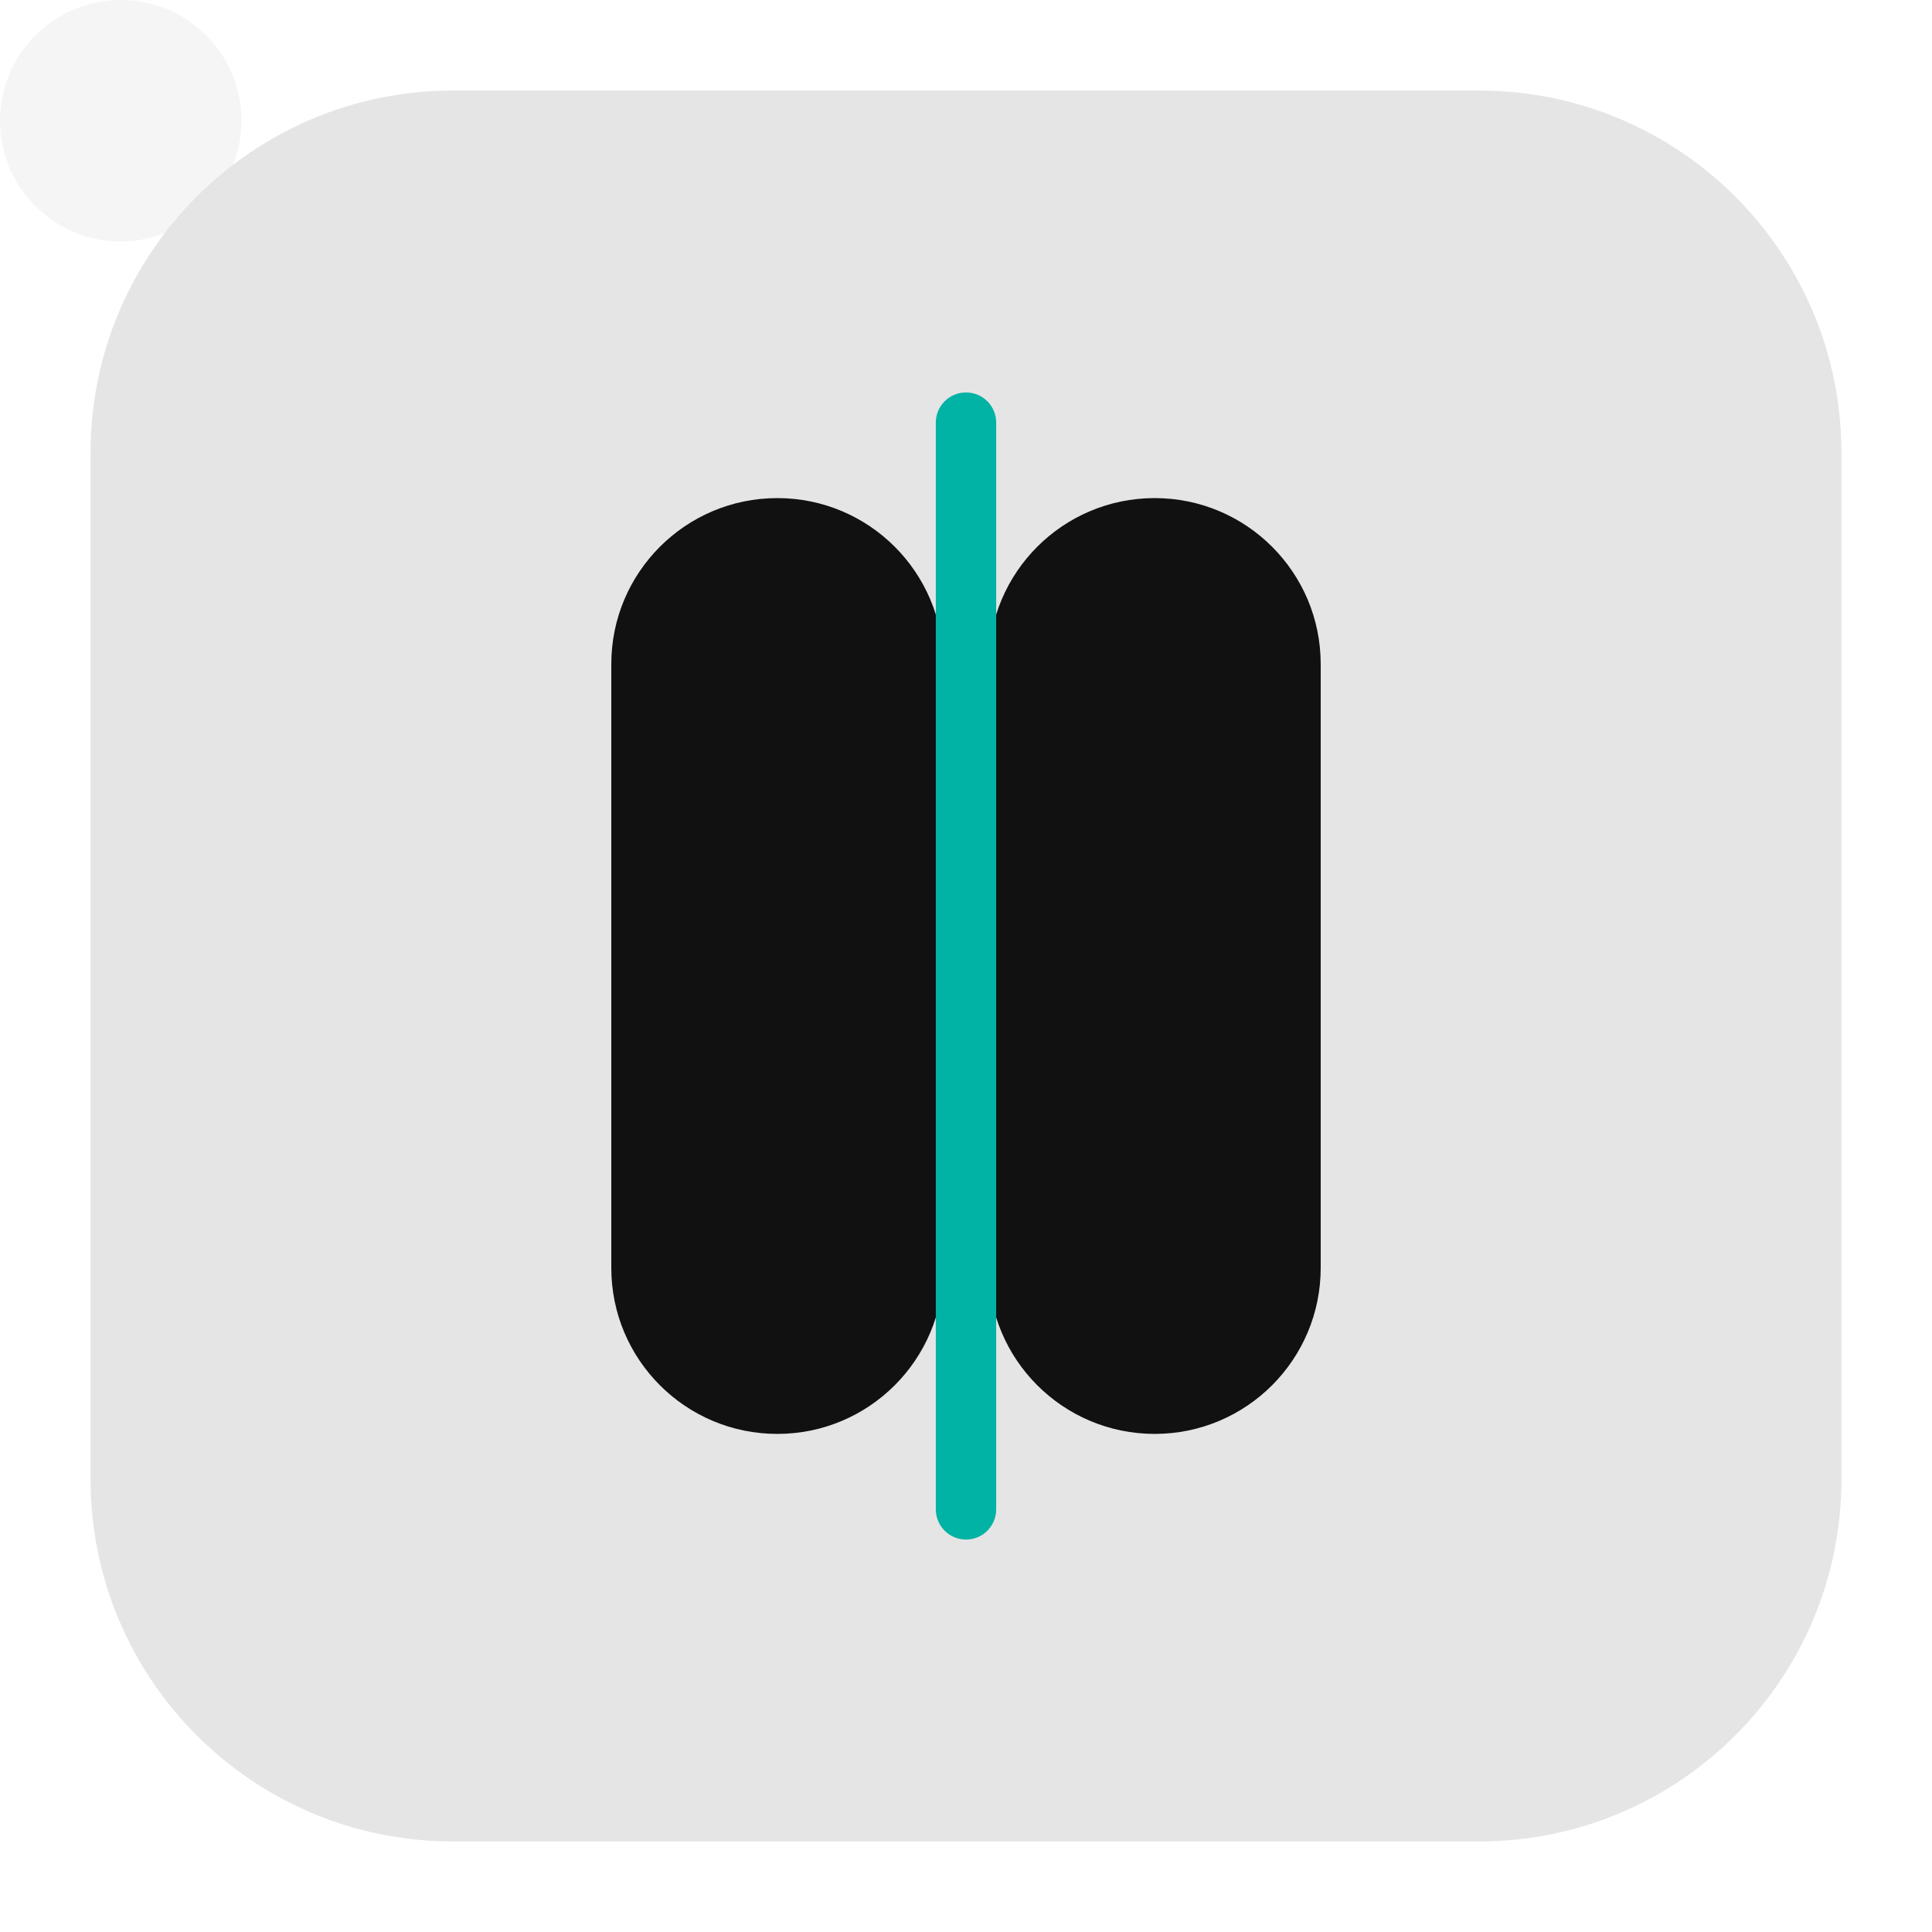
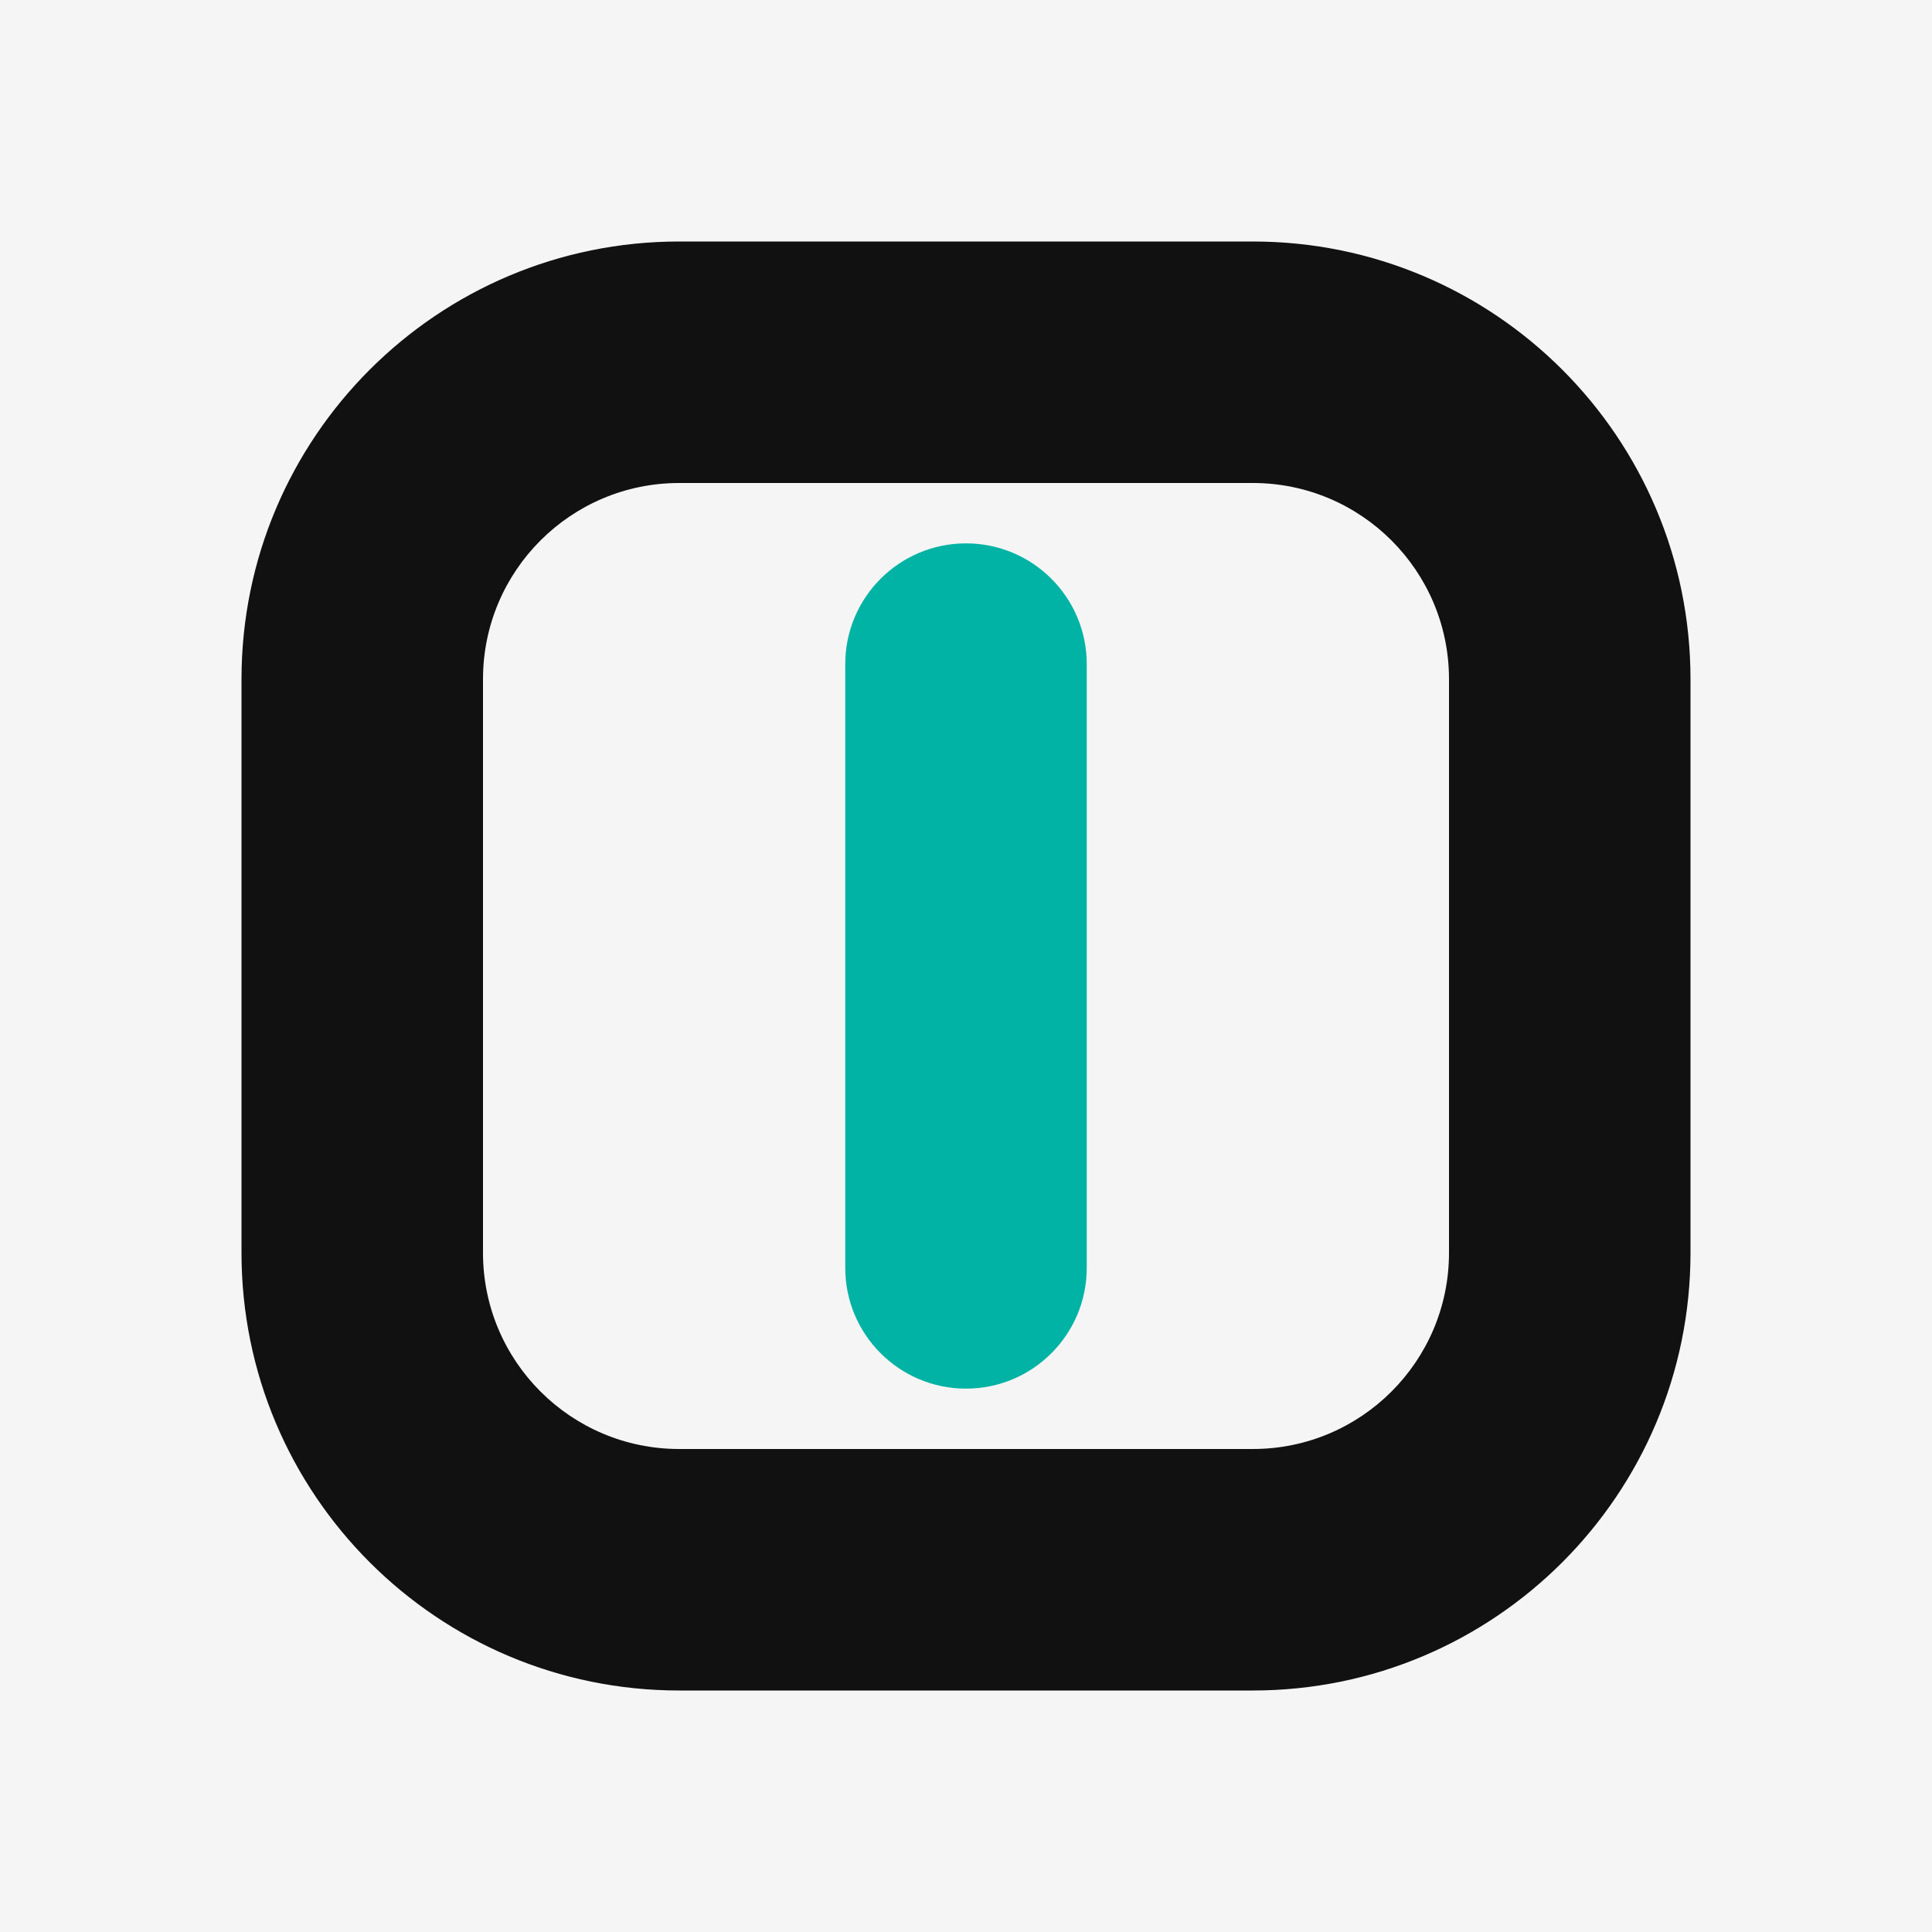
- <svg xmlns="http://www.w3.org/2000/svg" width="64" height="64" viewBox="0 0 512 512" role="img" aria-label="Monolyn Labs icon">
-   <rect x="0" y="0" width="64" height="64" rx="112" fill="#F5F5F5" />
-   <rect x="24" y="24" width="464" height="464" rx="96" fill="#E5E5E5" />
-   <g id="mark" fill="#111111">
-     <rect x="162" y="132" width="88" height="248" rx="44" />
-     <rect x="262" y="132" width="88" height="248" rx="44" />
-   </g>
-   <g id="accent" fill="#00B3A4">
-     <rect x="248" y="104" width="16" height="304" rx="8" />
-   </g>
+ <svg xmlns="http://www.w3.org/2000/svg" viewBox="0 0 512 512" role="img" aria-label="Monolyn Labs icon">
+   <rect width="512" height="512" fill="#F5F5F5" />
+   <rect x="64" y="64" width="384" height="384" rx="116" fill="#111111" />
+   <rect x="128" y="128" width="256" height="256" rx="52" fill="#F5F5F5" />
+   <rect x="224" y="144" width="64" height="224" rx="32" fill="#00B3A4" />
</svg>
